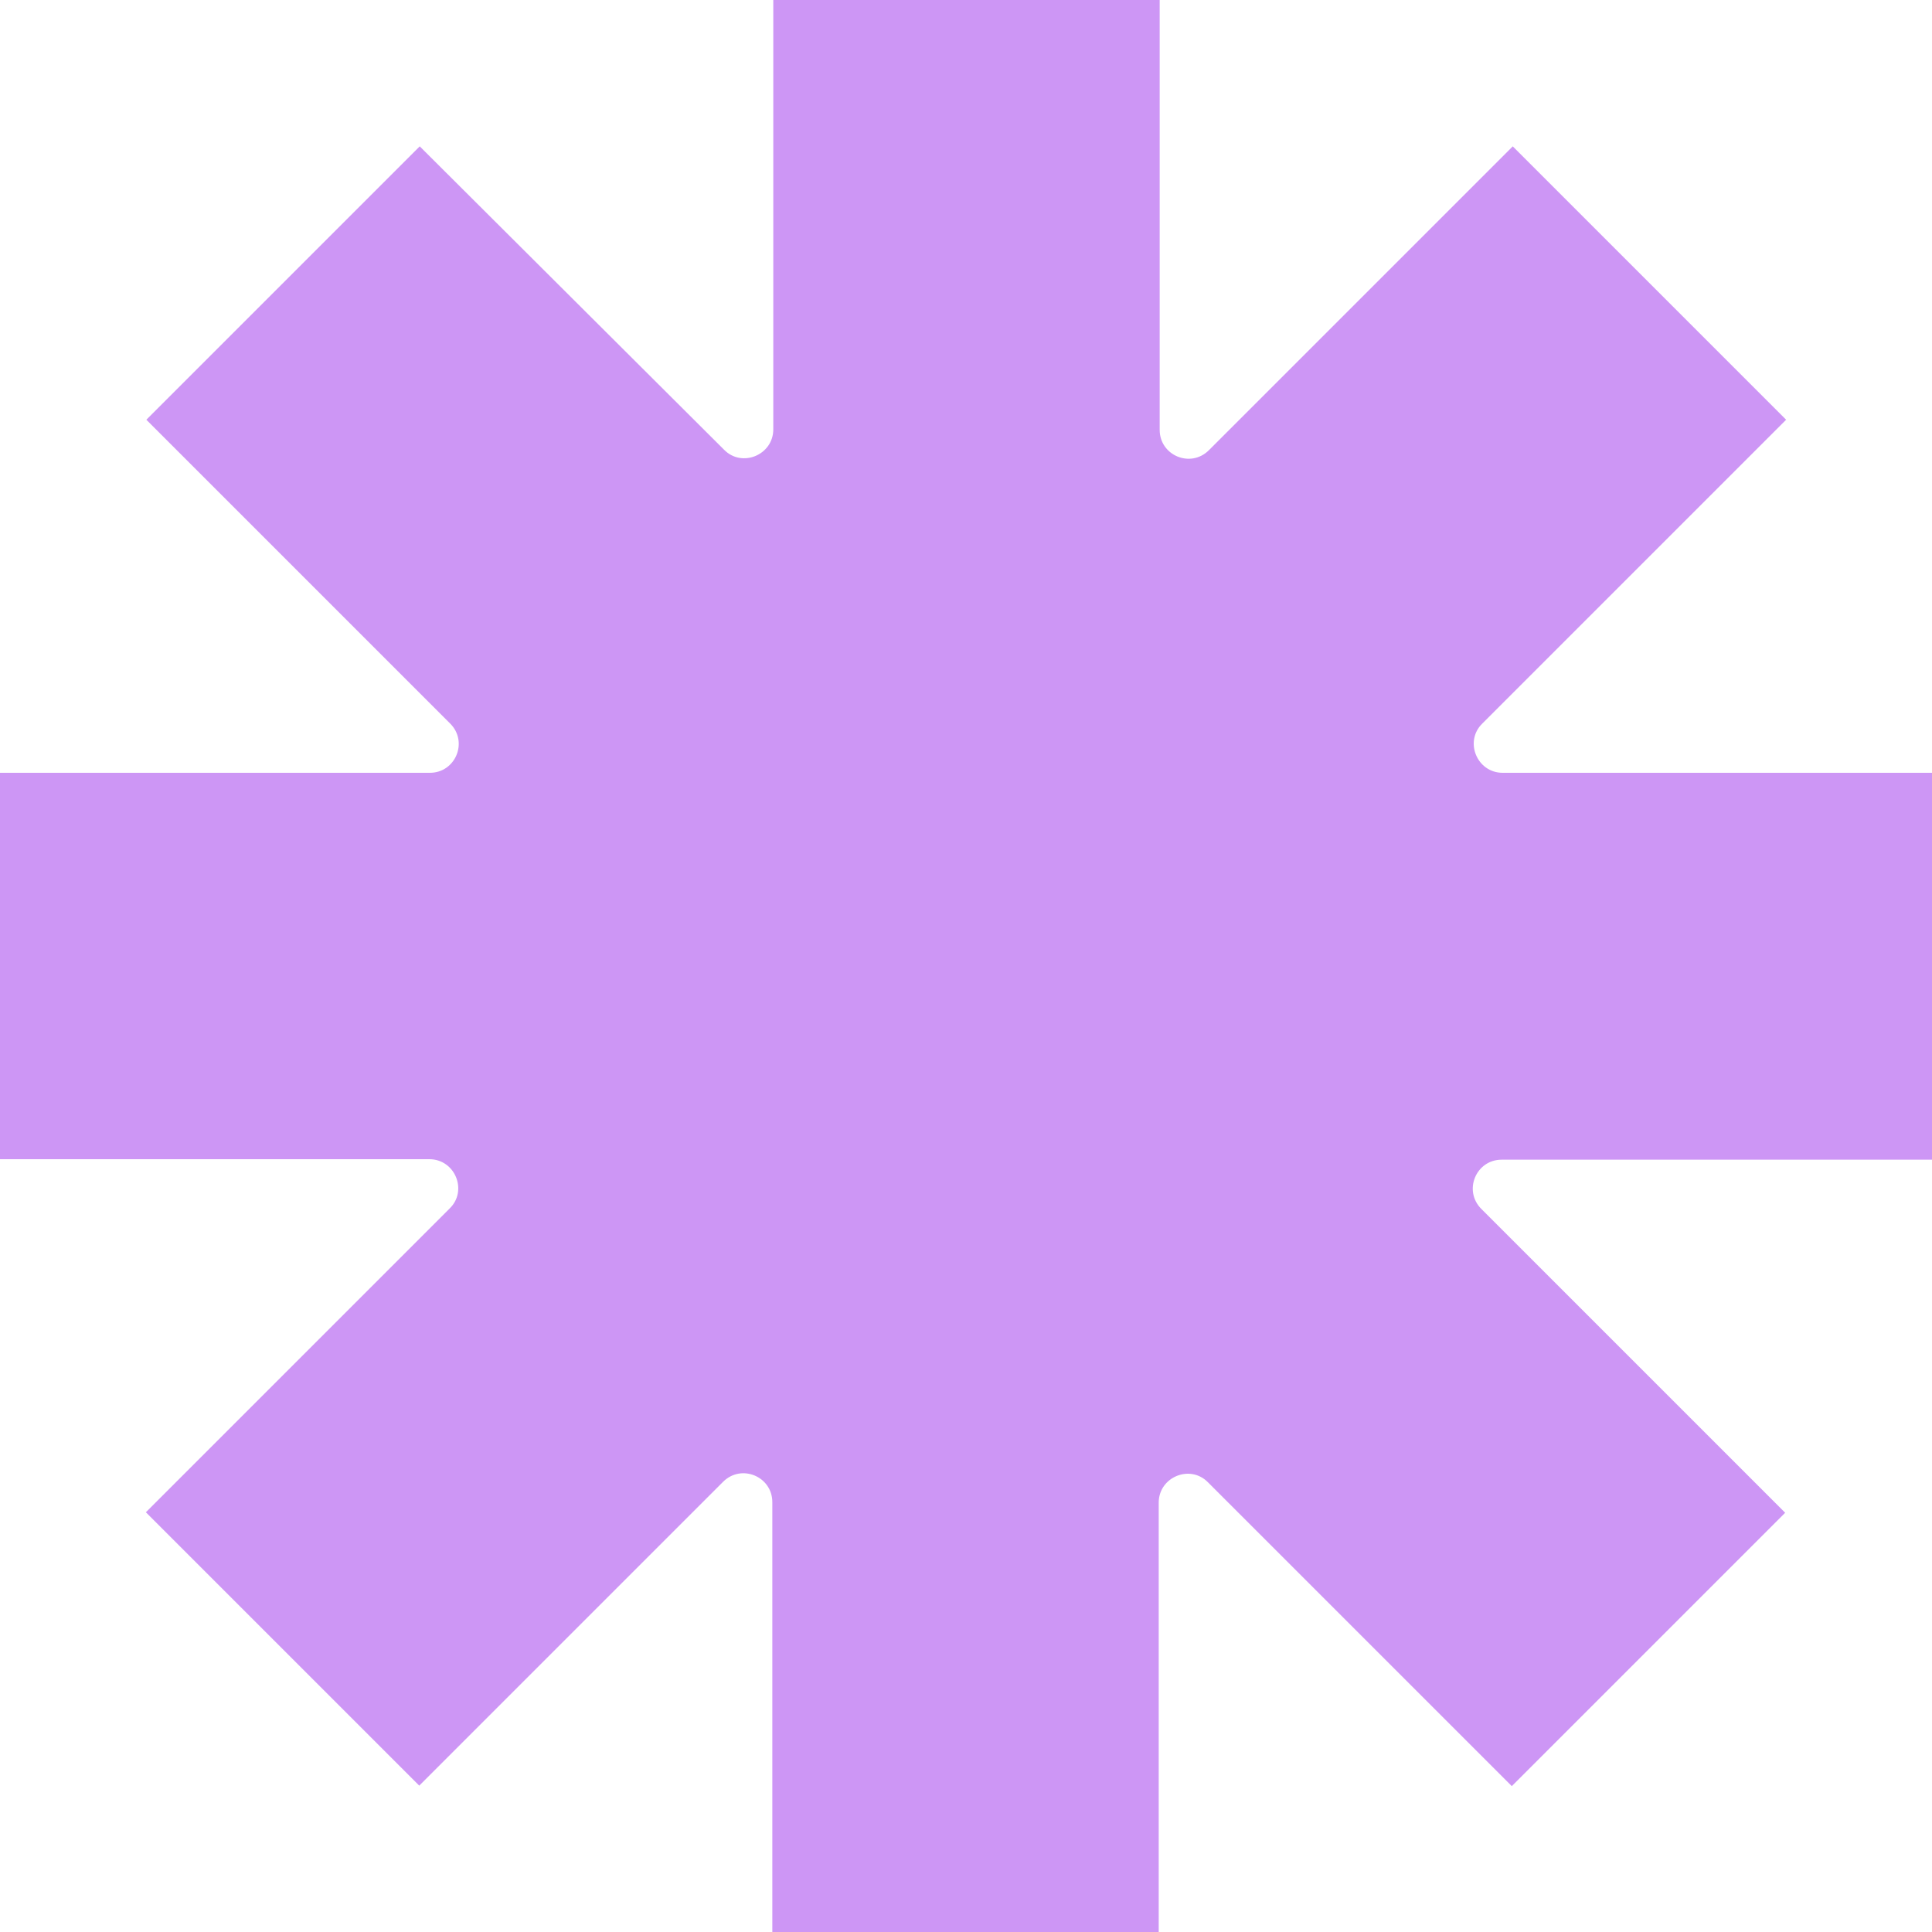
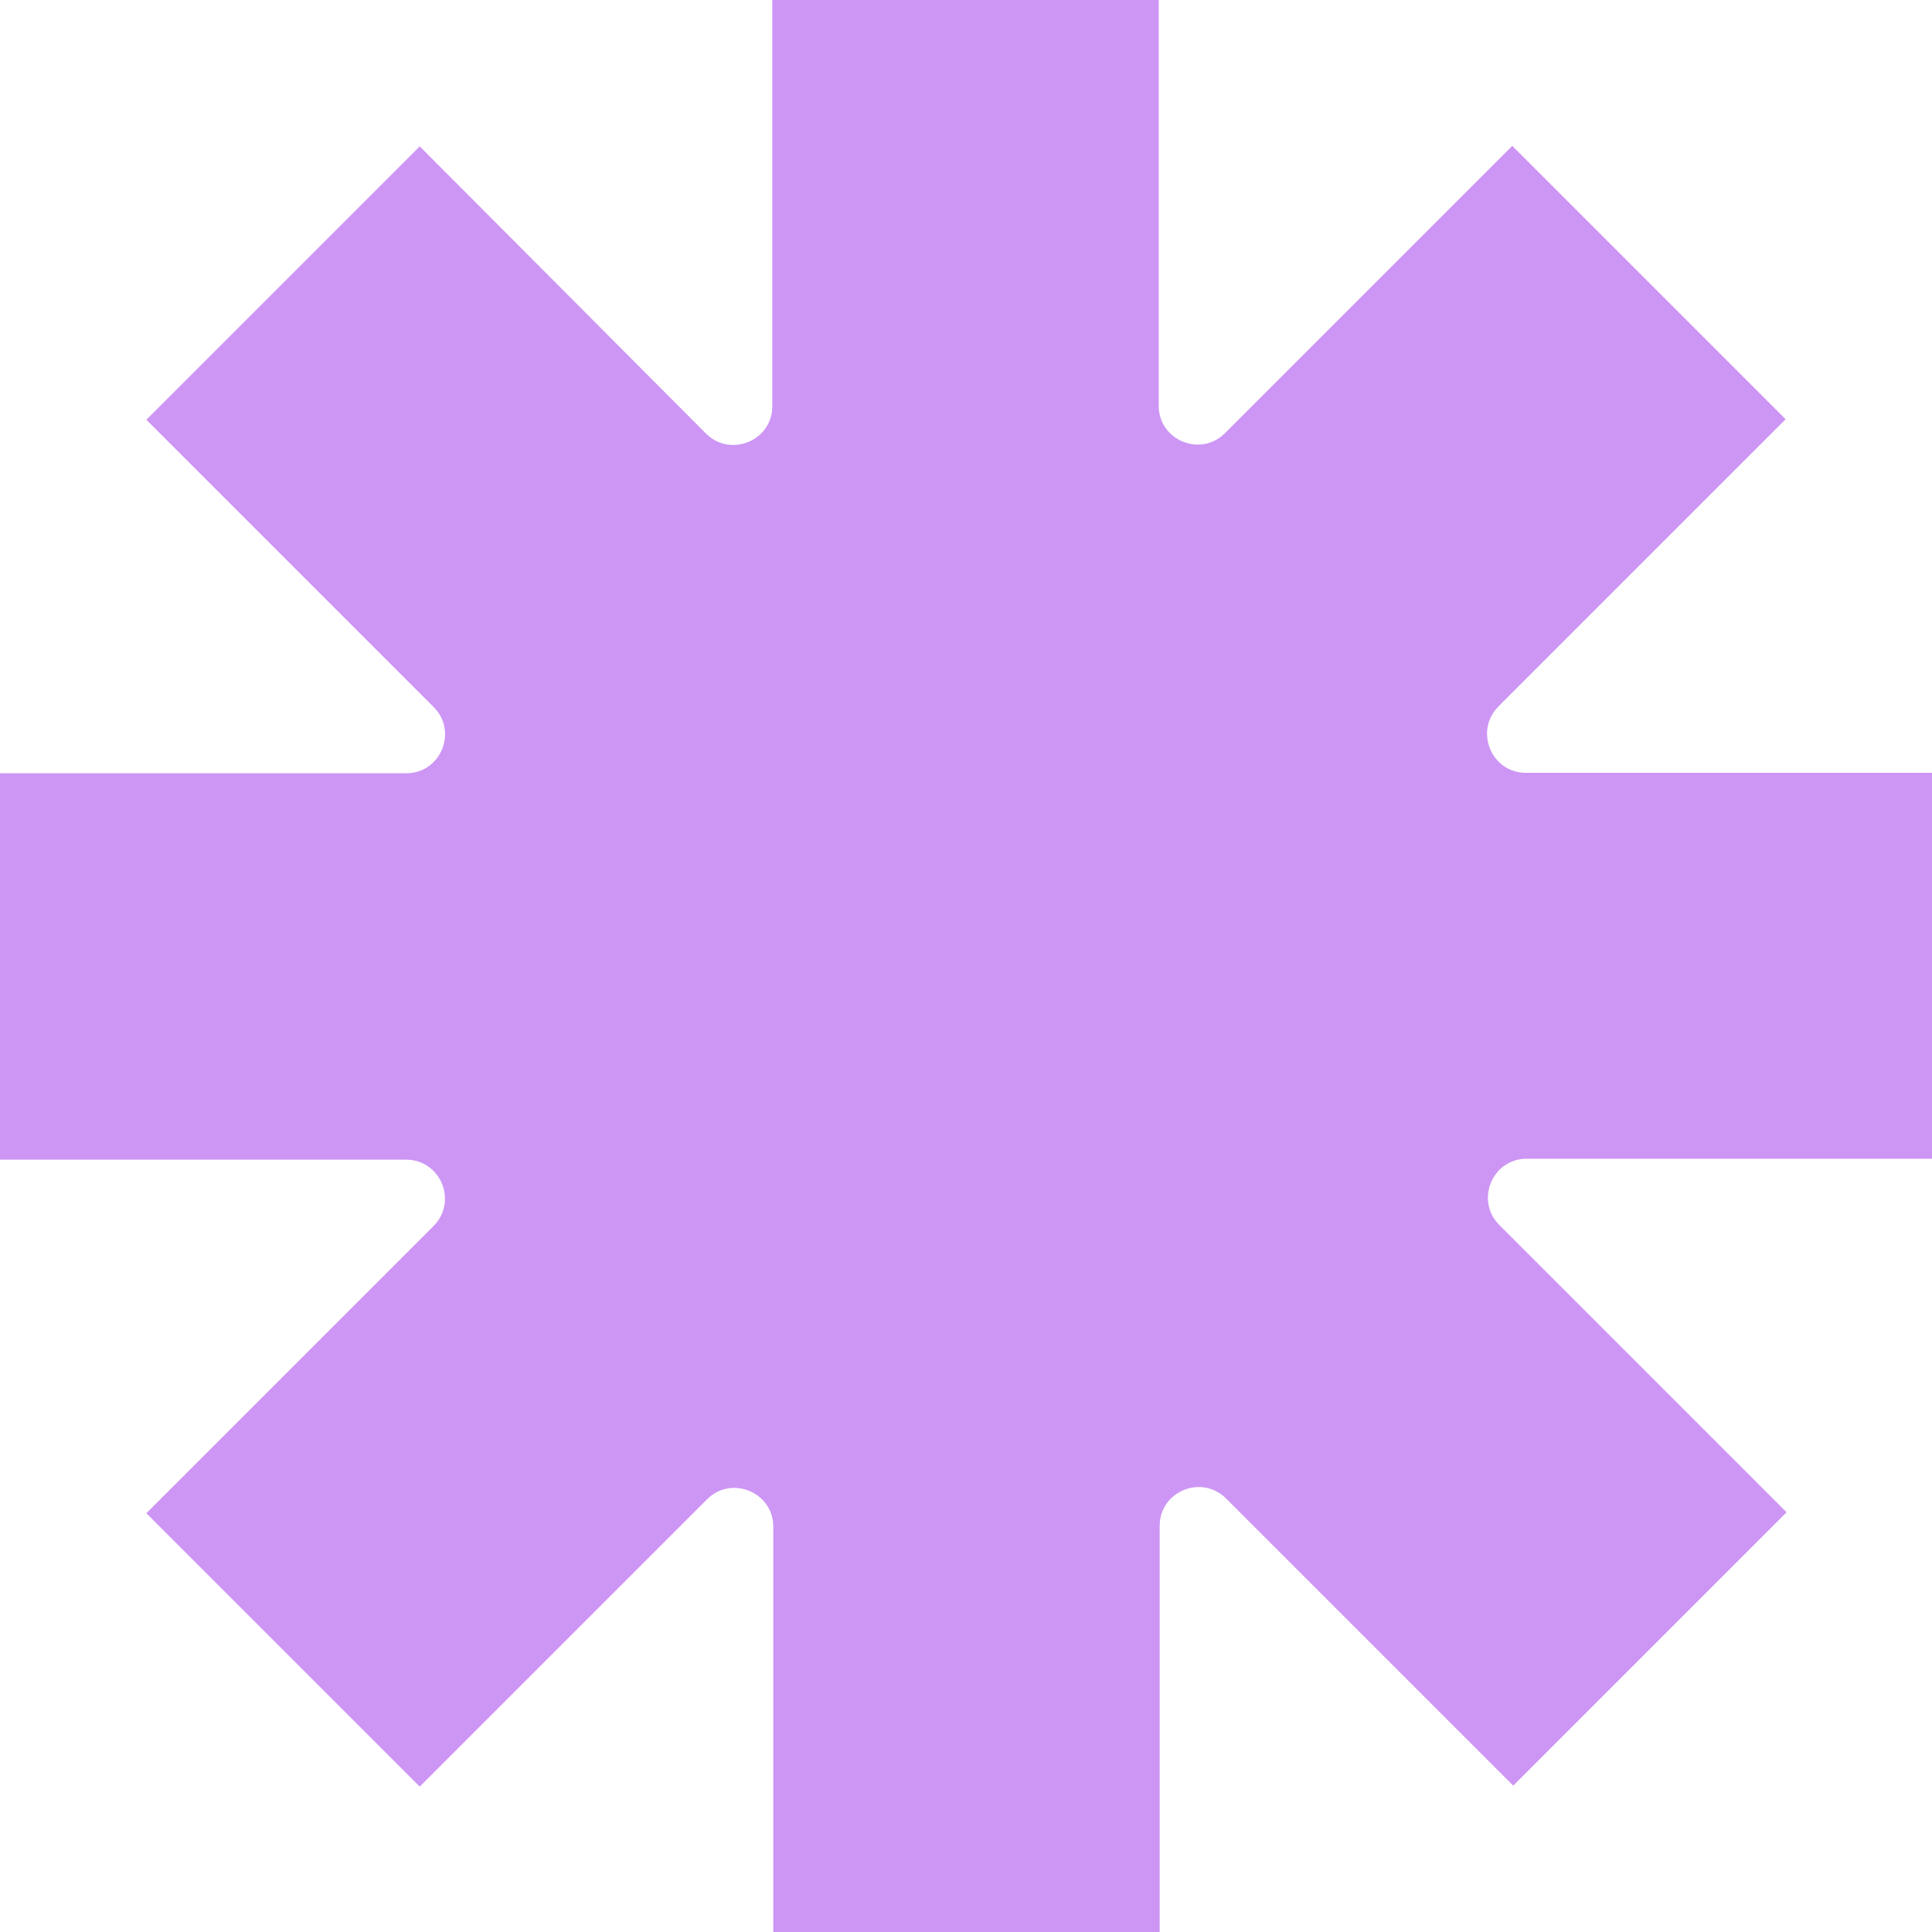
<svg xmlns="http://www.w3.org/2000/svg" version="1.1" id="Layer_1" x="0px" y="0px" viewBox="0 0 400 400" style="enable-background:new 0 0 400 400;" xml:space="preserve">
  <style type="text/css">
	.st0{fill:#CD96F5;}
</style>
-   <path class="st0" d="M400,160h-88.9c-5.3,0-8-6.5-4.2-10.2l62.9-62.9l-56.6-56.6l-62.9,62.9c-3.8,3.8-10.2,1.1-10.2-4.2V0h-80v88.9  c0,5.3-6.5,8-10.2,4.2L86.9,30.3L30.3,86.9l62.9,62.9c3.8,3.8,1.1,10.2-4.2,10.2H0v80h88.9c5.3,0,8,6.5,4.2,10.2l-62.9,62.9  l56.6,56.6l62.9-62.9c3.8-3.8,10.2-1.1,10.2,4.2V400h80v-88.9c0-5.3,6.5-8,10.2-4.2l62.9,62.9l56.6-56.6l-62.9-62.9  c-3.8-3.8-1.1-10.2,4.2-10.2H400V160z" />
+   <path class="st0" d="M400,160h-84.1c-7.1,0-10.7-8.6-5.7-13.7l59.5-59.5l-56.6-56.6l-59.5,59.5c-5,5-13.7,1.5-13.7-5.7V0h-80v84.1  c0,7.1-8.6,10.7-13.7,5.7L86.9,30.3L30.3,86.9l59.5,59.5c5,5,1.5,13.7-5.7,13.7H0v80h84.1c7.1,0,10.7,8.6,5.7,13.7l-59.5,59.5  l56.6,56.6l59.5-59.5c5-5,13.7-1.5,13.7,5.7V400h80v-84.1c0-7.1,8.6-10.7,13.7-5.7l59.5,59.5l56.6-56.6l-59.5-59.5  c-5-5-1.5-13.7,5.7-13.7H400V160z" />
</svg>
